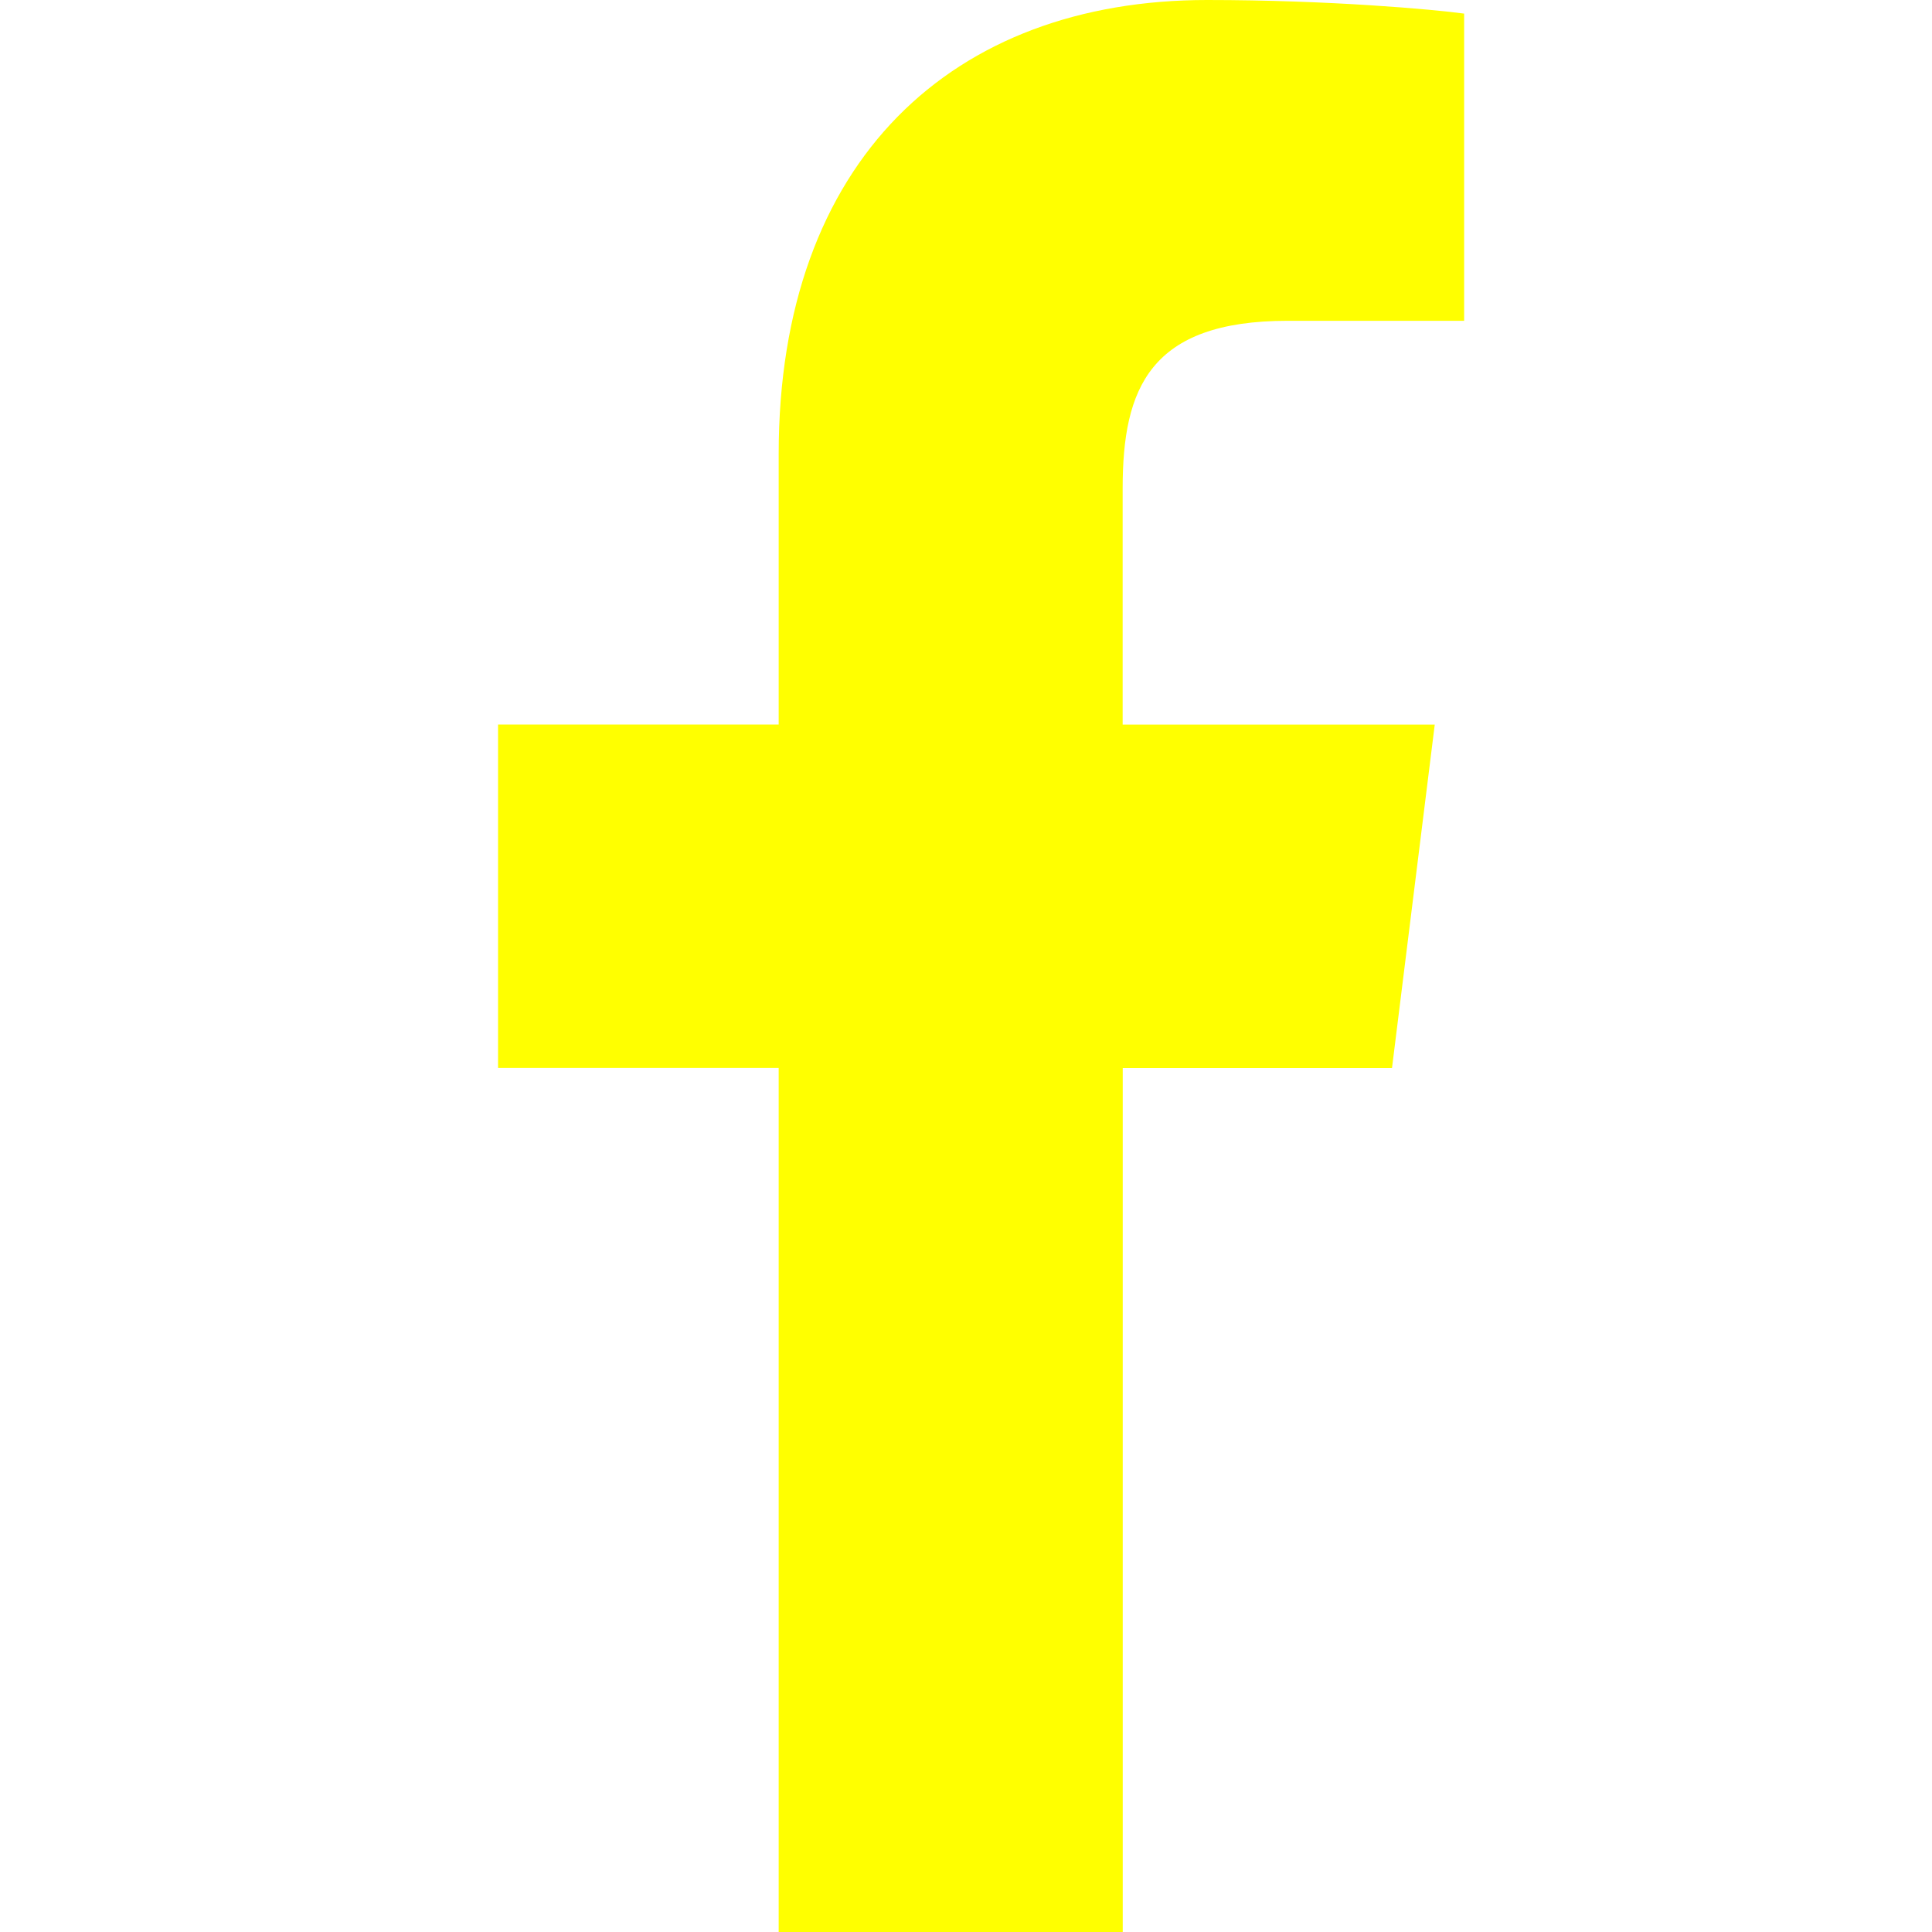
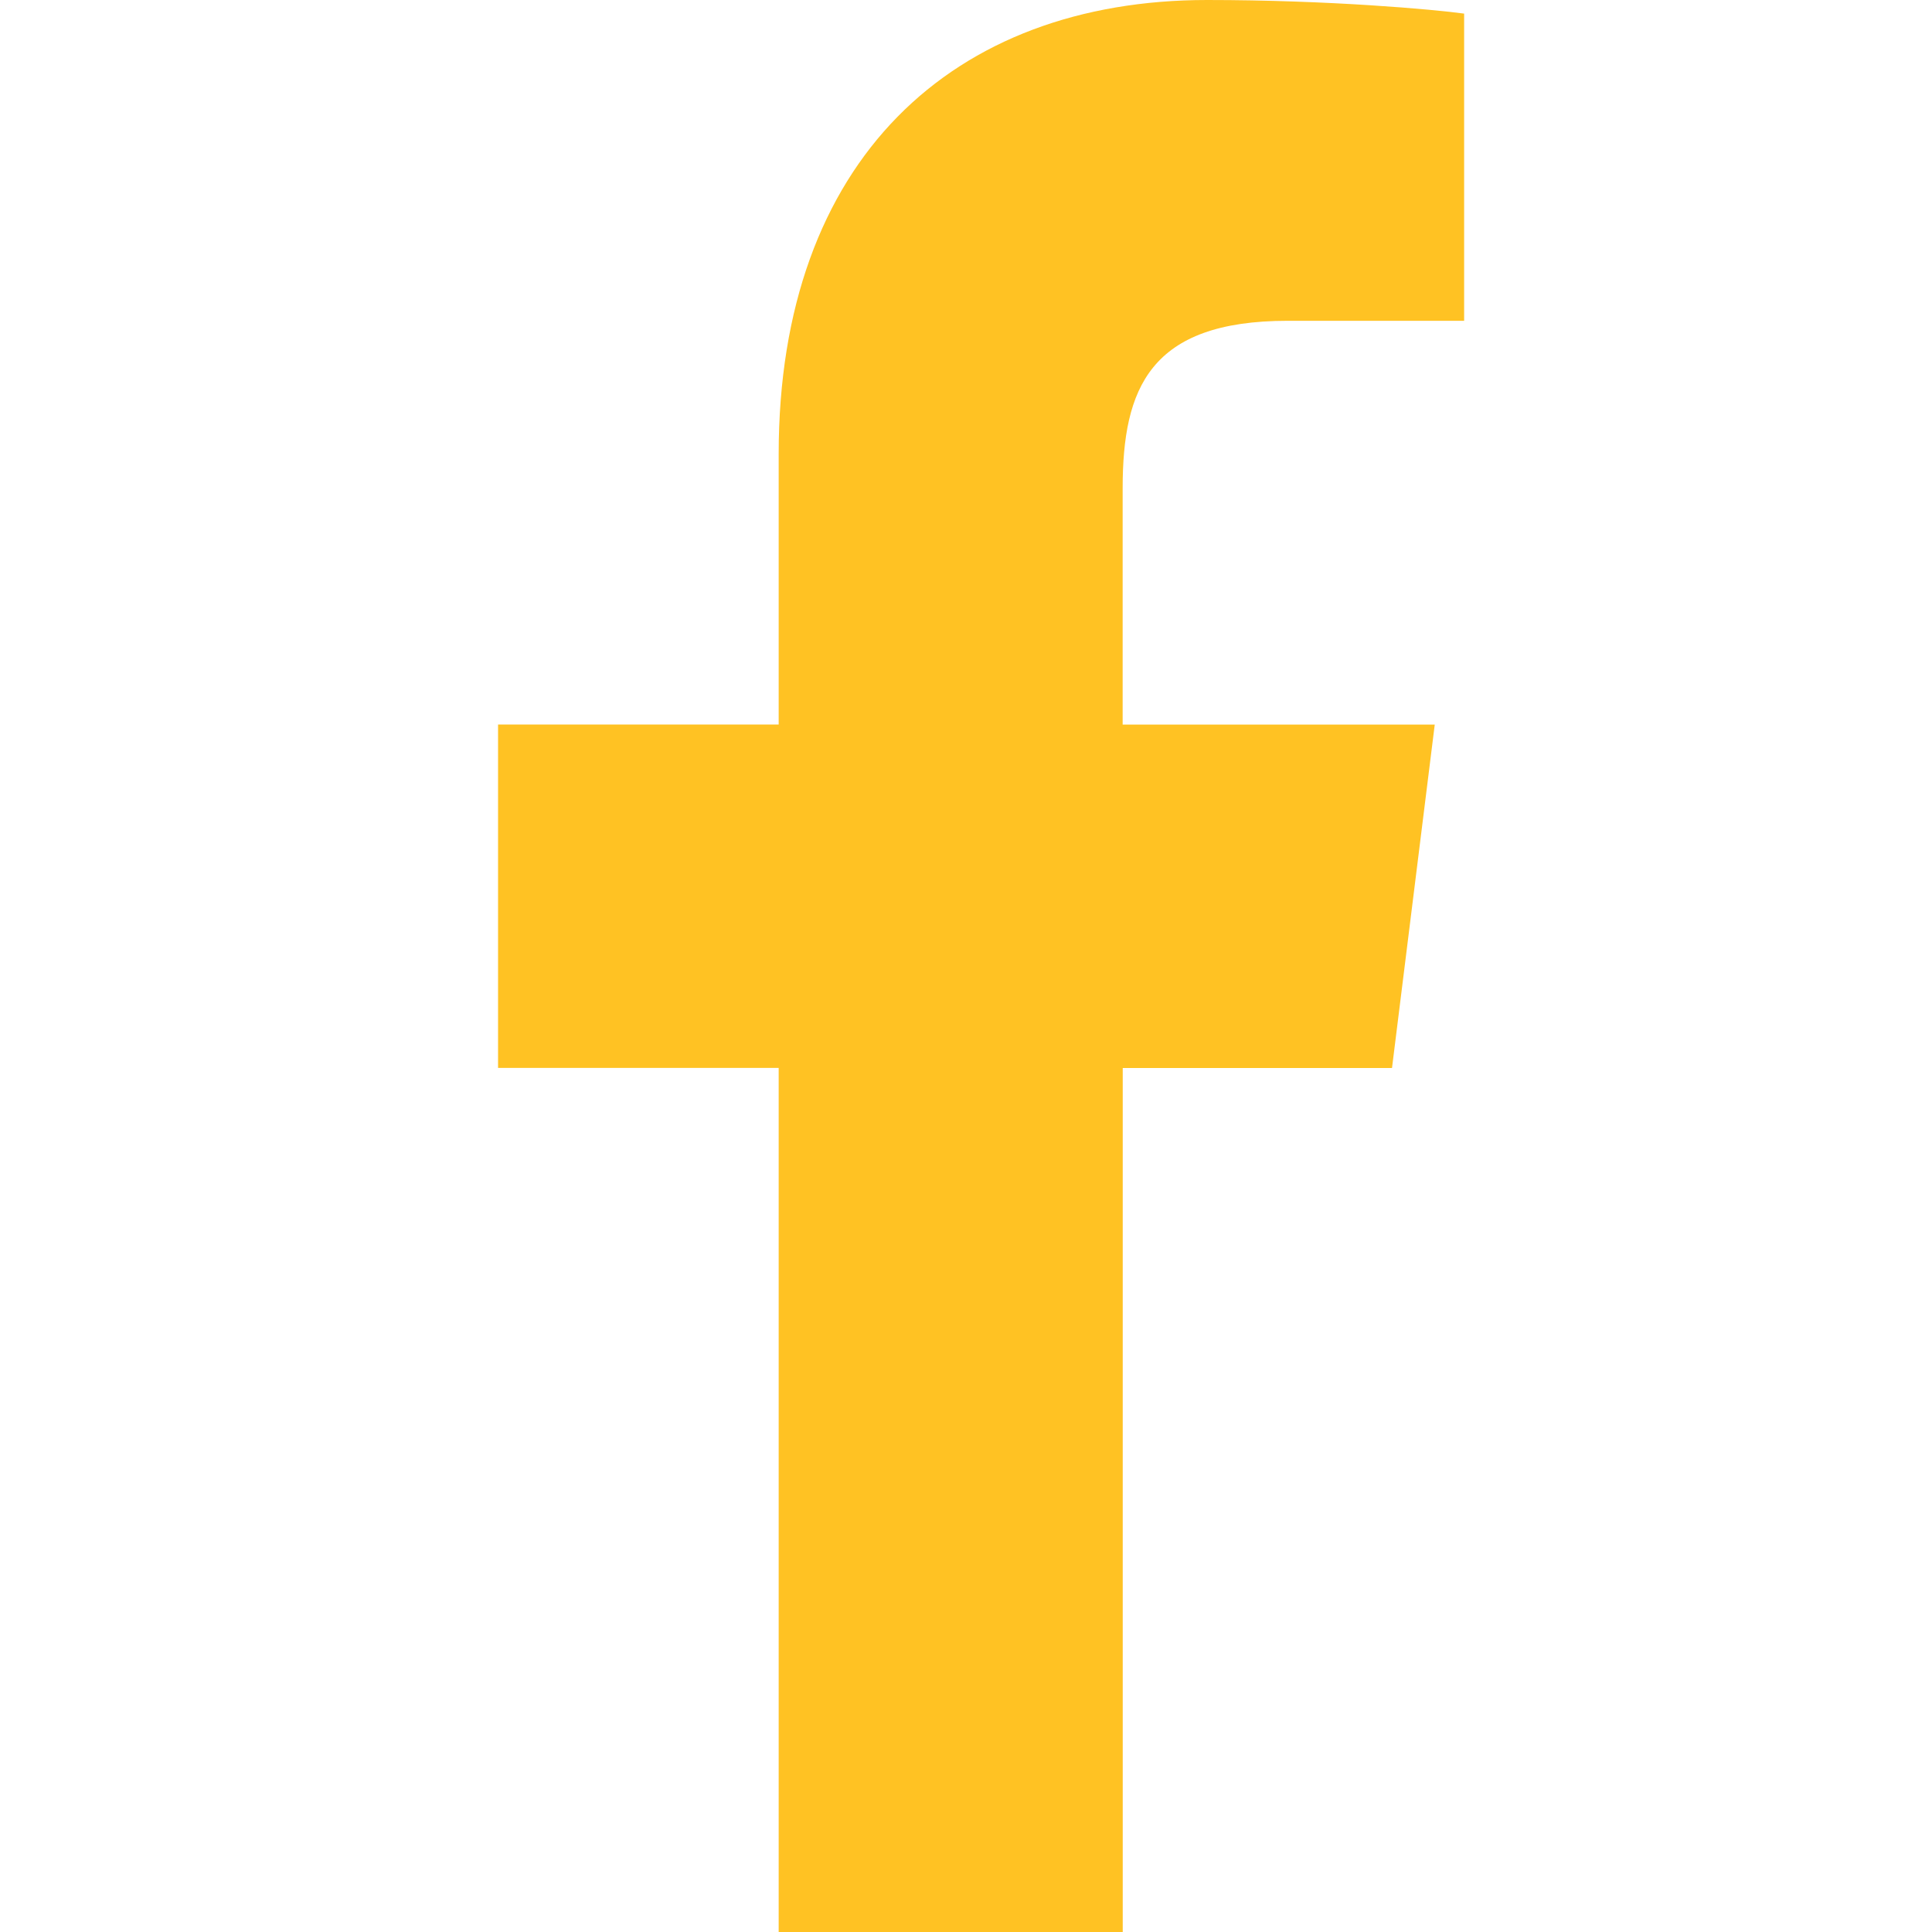
- <svg xmlns="http://www.w3.org/2000/svg" id="Bold" enable-background="new 0 0 24 24" fill="yellow" height="512" viewBox="0 0 24 24" width="512">
+ <svg xmlns="http://www.w3.org/2000/svg" id="Bold" enable-background="new 0 0 24 24" fill="#FFC223" height="512" viewBox="0 0 24 24" width="512">
  <path d="m15.997 3.985h2.191v-3.816c-.378-.052-1.678-.169-3.192-.169-3.159 0-5.323 1.987-5.323 5.639v3.361h-3.486v4.266h3.486v10.734h4.274v-10.733h3.345l.531-4.266h-3.877v-2.939c.001-1.233.333-2.077 2.051-2.077z" />
</svg>
